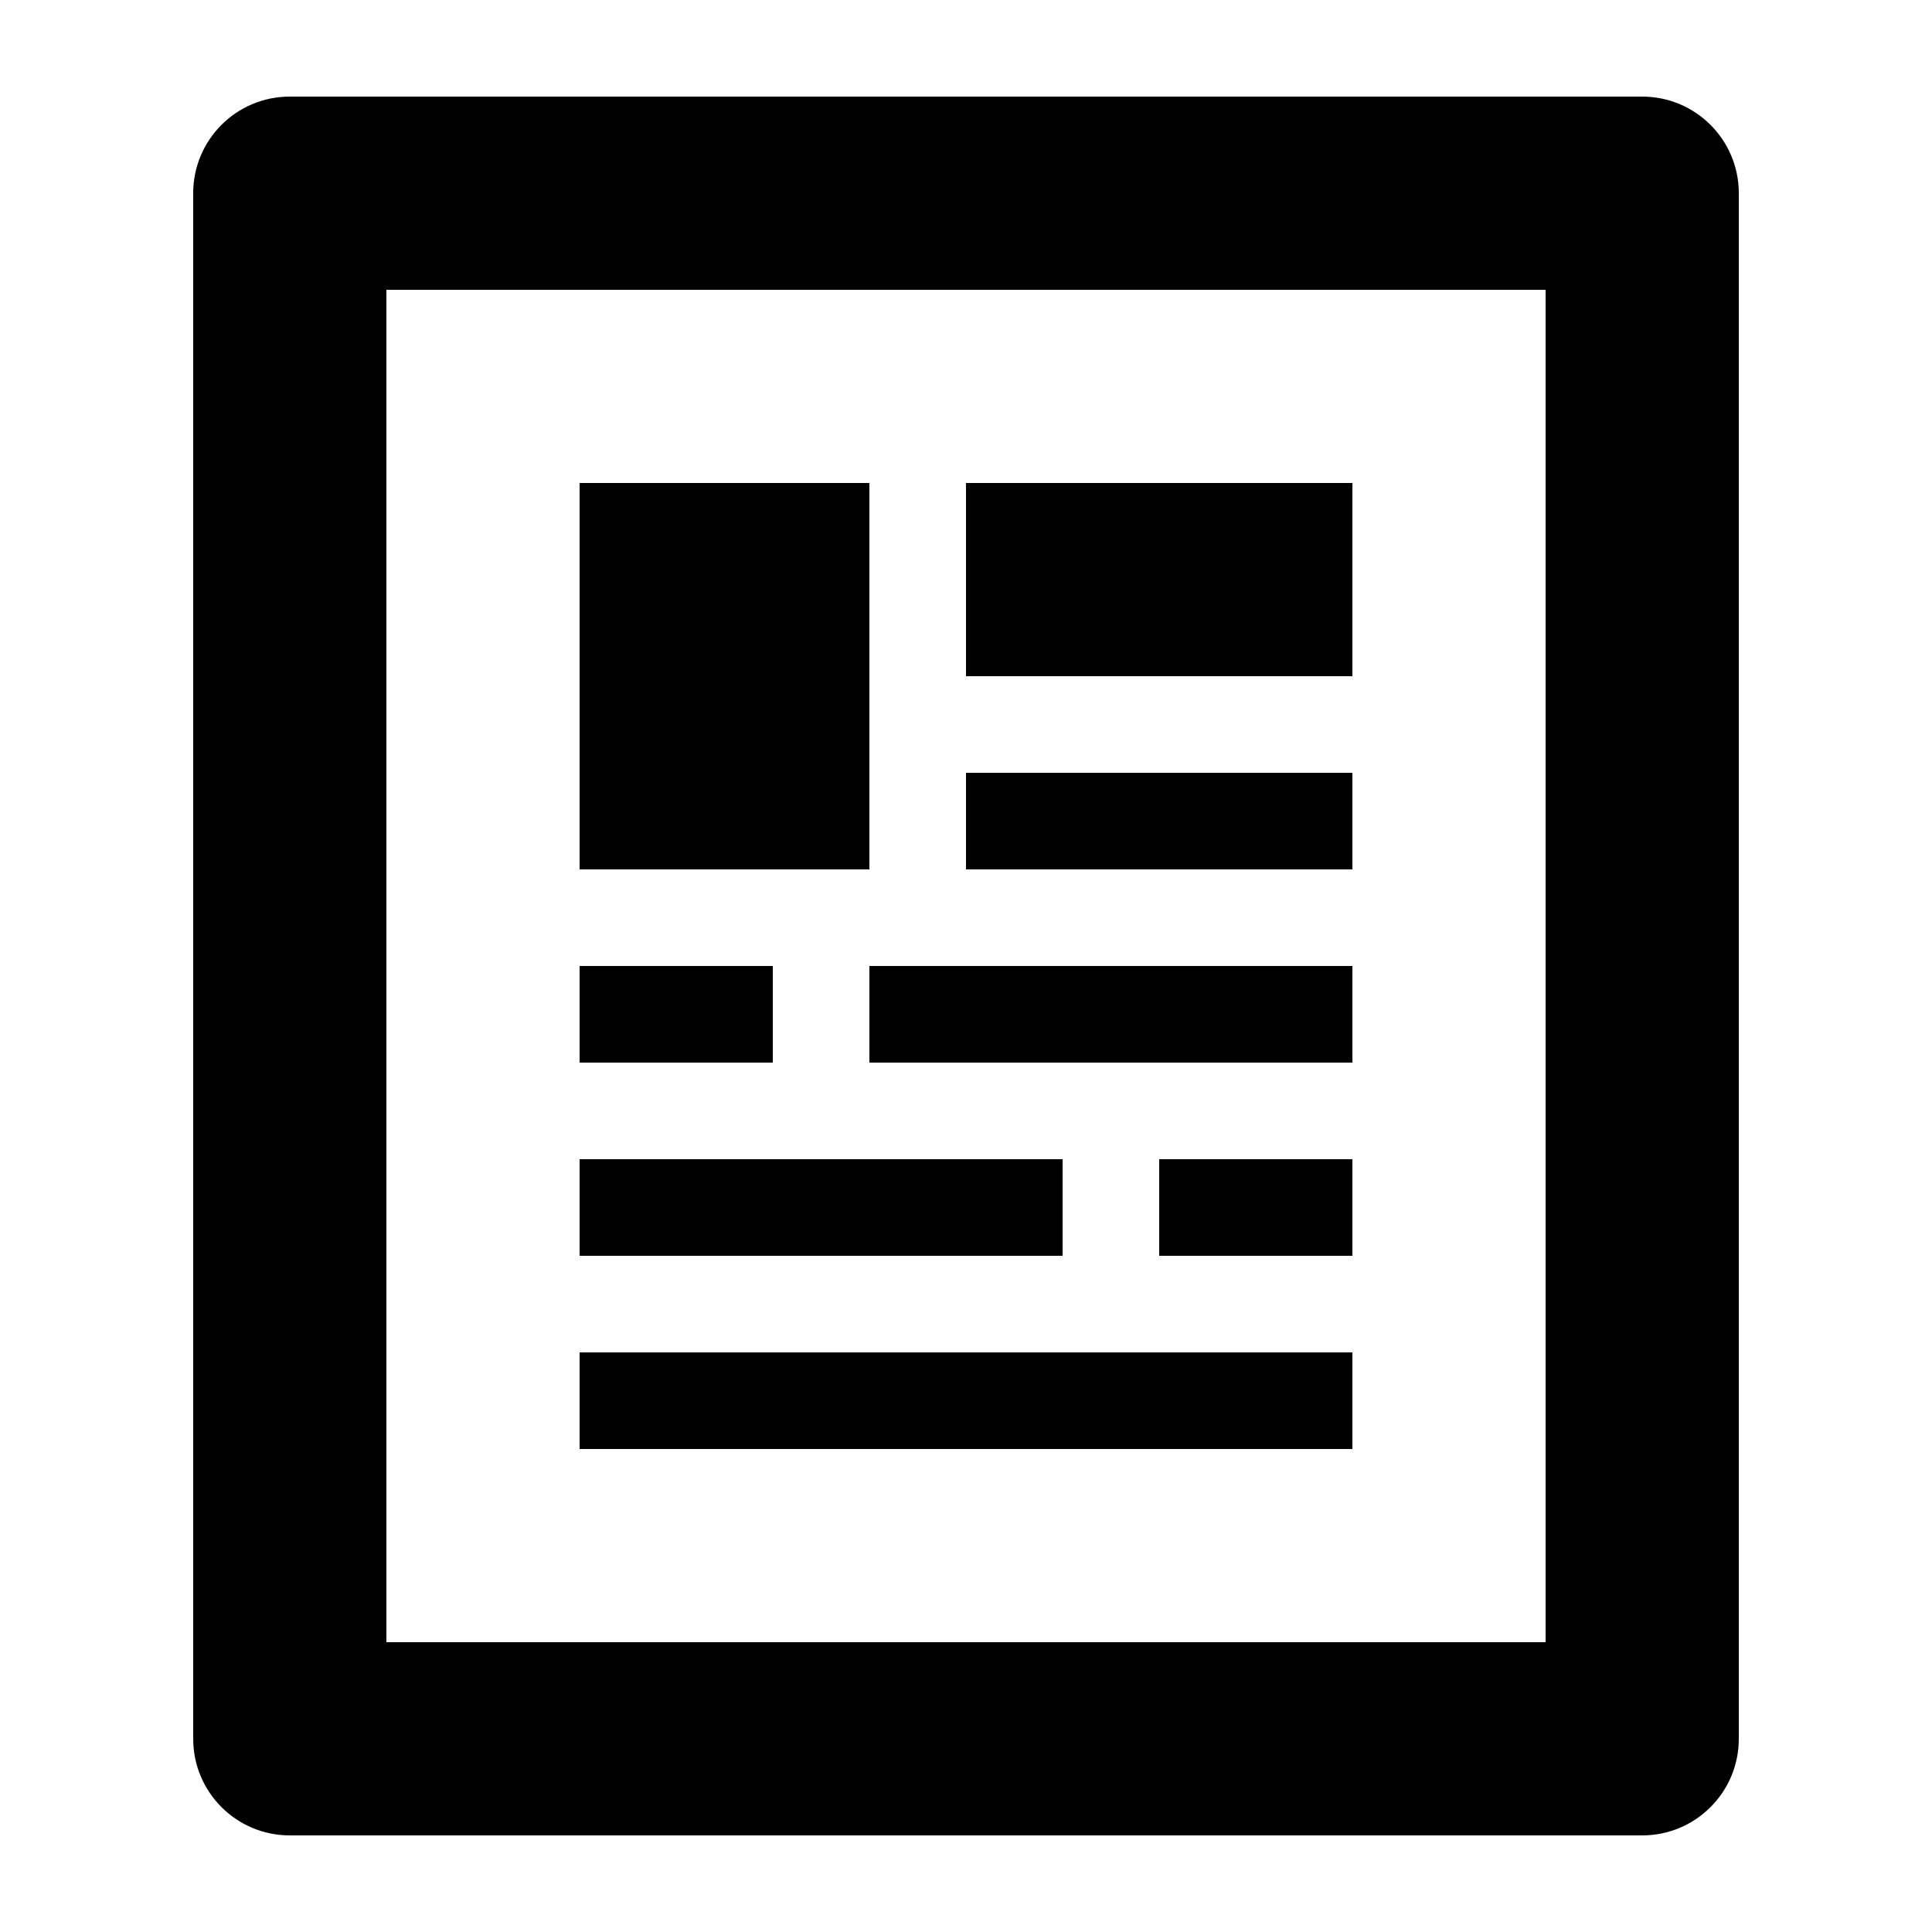
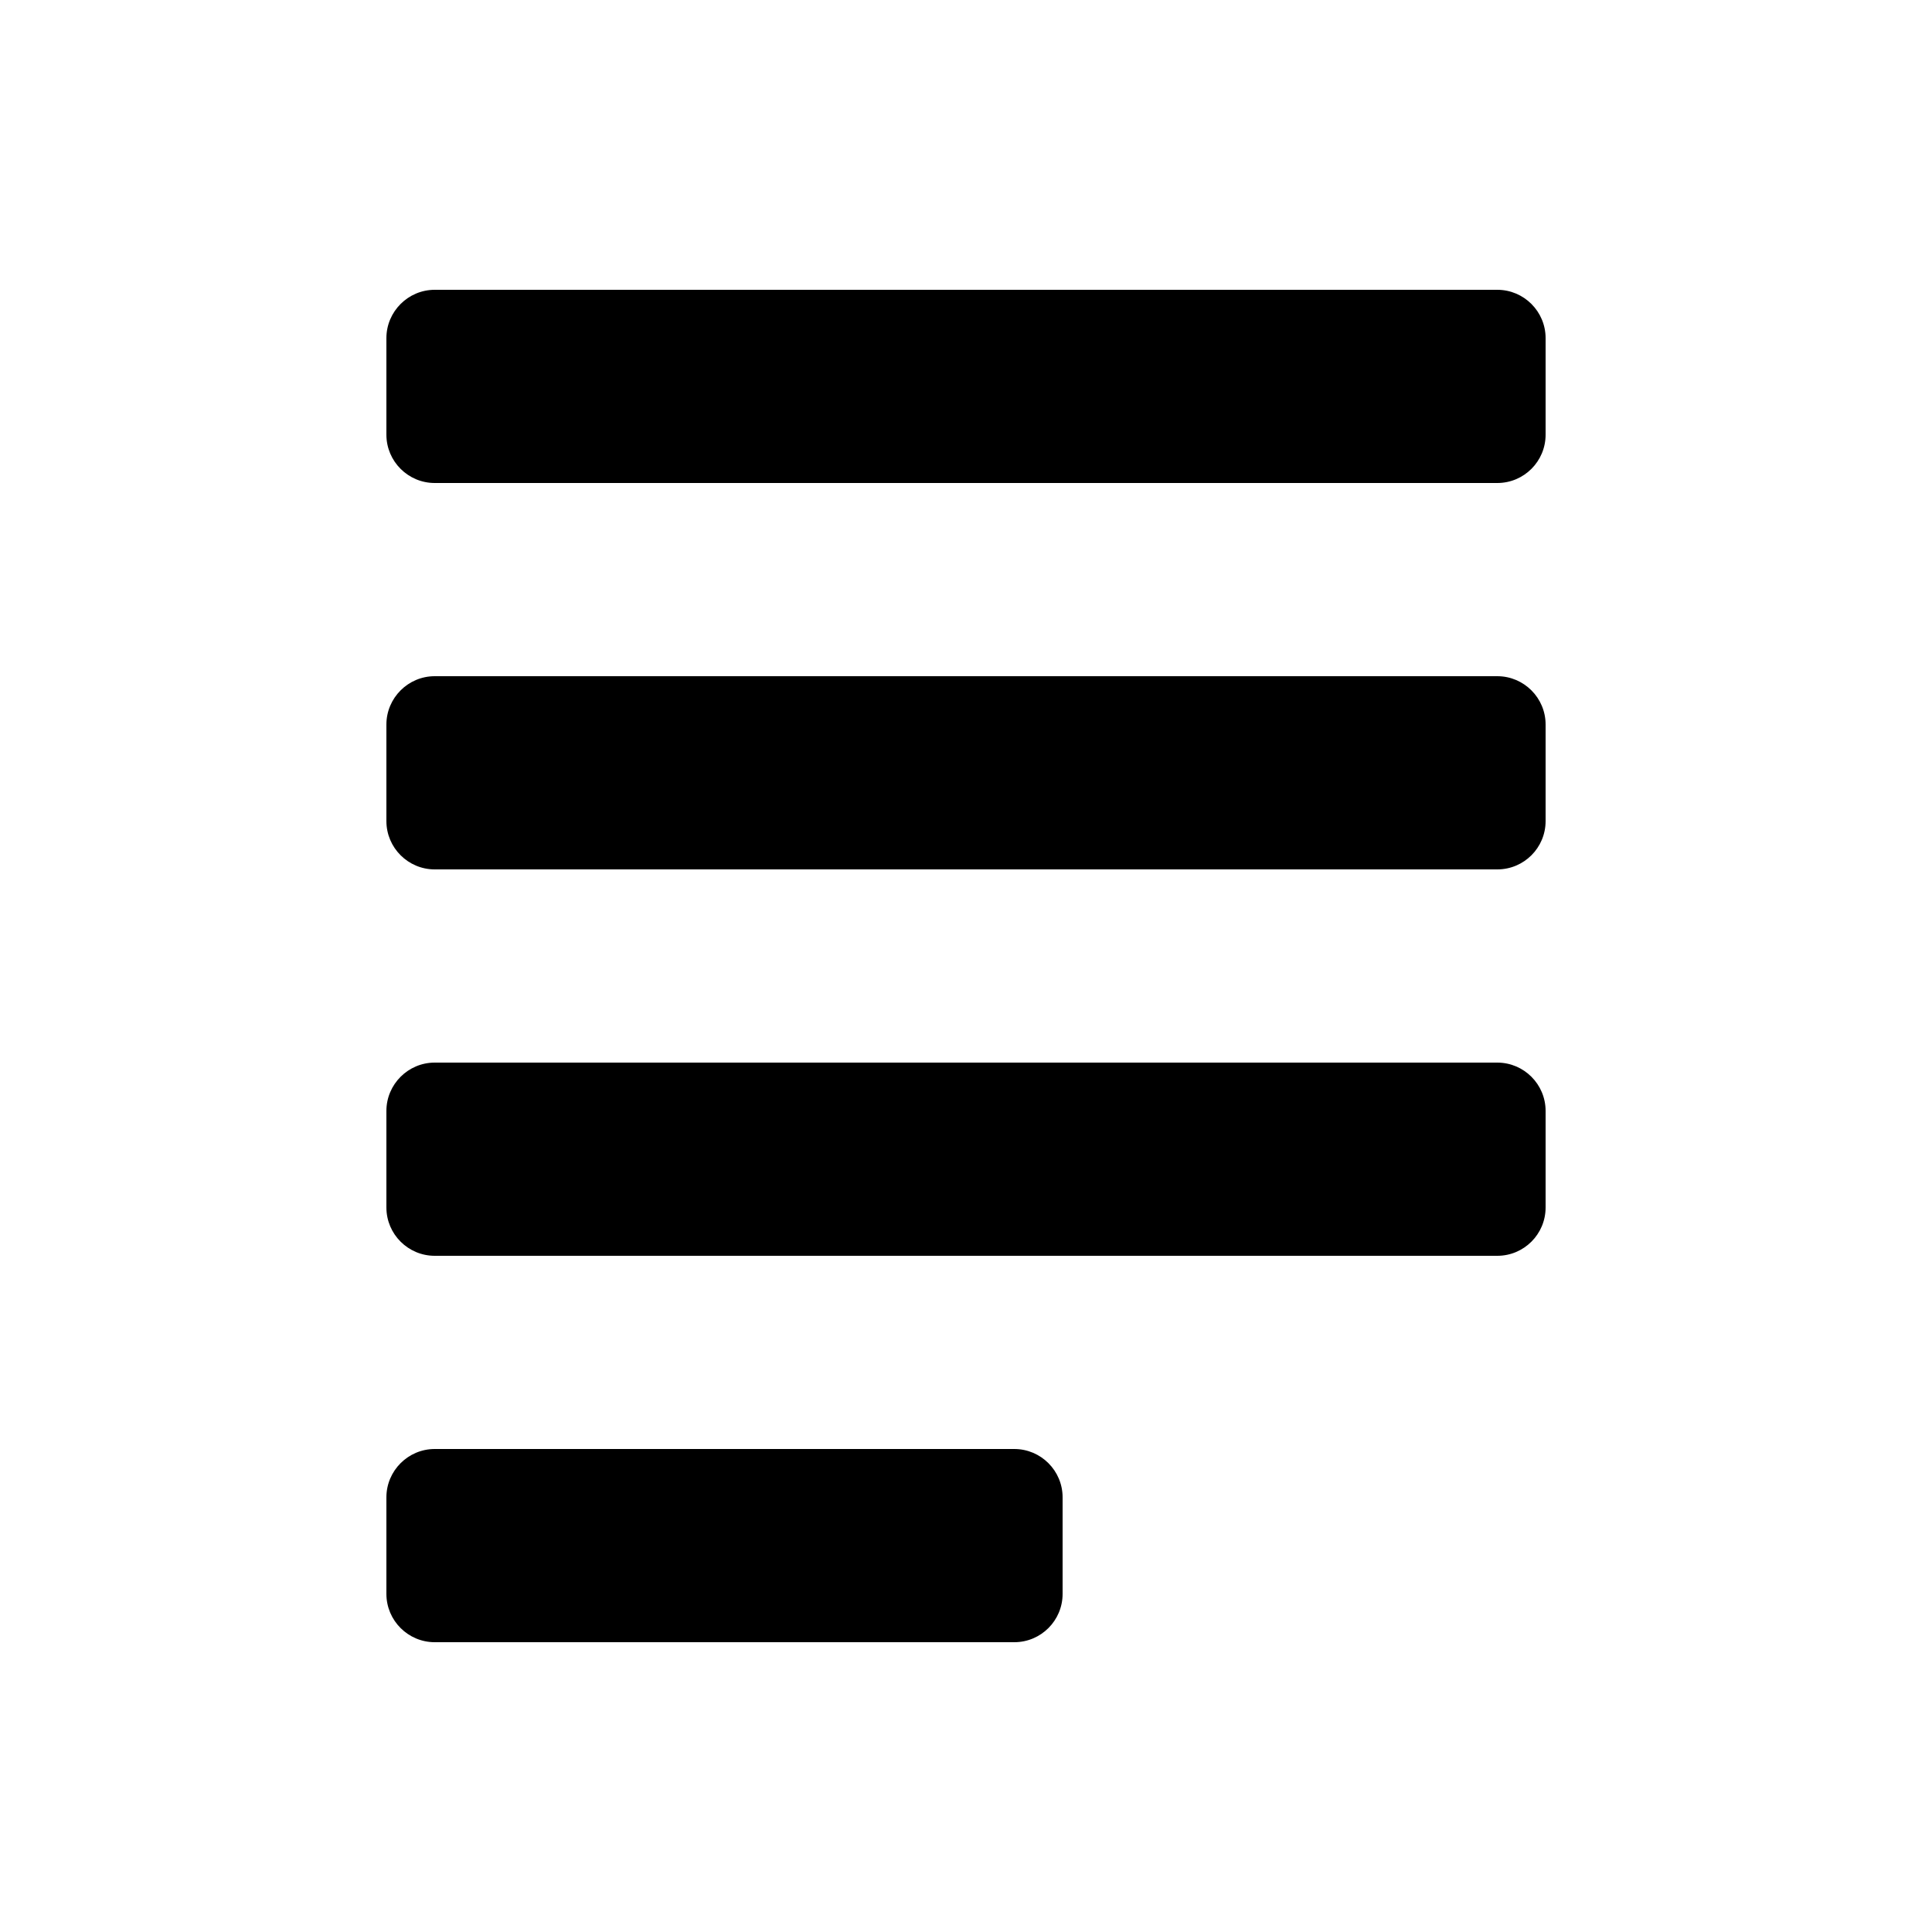
<svg xmlns="http://www.w3.org/2000/svg" version="1.1" x="0px" y="0px" viewBox="0 0 20 20" enable-background="new 0 0 20 20" xml:space="preserve">
-   <path fill-rule="evenodd" clip-rule="evenodd" d="M14,5h-4v2h4V5z M14,8h-4v1h4V8z M9,5H6v4h3V5z M9,11h5v-1H9V11z M12,13h2v-1h-2  V13z M14,14H6v1h8V14z M11,12H6v1h5V12z M8,10H6v1h2V10z M17,1H3C2.447,1,2,1.447,2,2v16c0,0.552,0.447,1,1,1h14  c0.553,0,1-0.448,1-1V2C18,1.448,17.553,1,17,1z M16,17H4V3h12V17z" />
+   <path fill-rule="evenodd" clip-rule="evenodd" d="M15.5,11h-11C4.225,11,4,11.225,4,11.5v1C4,12.776,4.225,13,4.5,13h11    c0.276,0,0.5-0.224,0.5-0.5v-1C16,11.225,15.776,11,15.5,11z M15.5,7h-11C4.225,7,4,7.225,4,7.5v1C4,8.776,4.225,9,4.5,9h11    C15.776,9,16,8.776,16,8.5v-1C16,7.225,15.776,7,15.5,7z M10.5,15h-6C4.225,15,4,15.225,4,15.5v1C4,16.776,4.225,17,4.5,17h6    c0.276,0,0.5-0.224,0.5-0.5v-1C11,15.225,10.776,15,10.5,15z M15.5,3h-11C4.225,3,4,3.225,4,3.5v1C4,4.776,4.225,5,4.5,5h11    C15.776,5,16,4.776,16,4.5v-1C16,3.225,15.776,3,15.5,3z" />
</svg>
